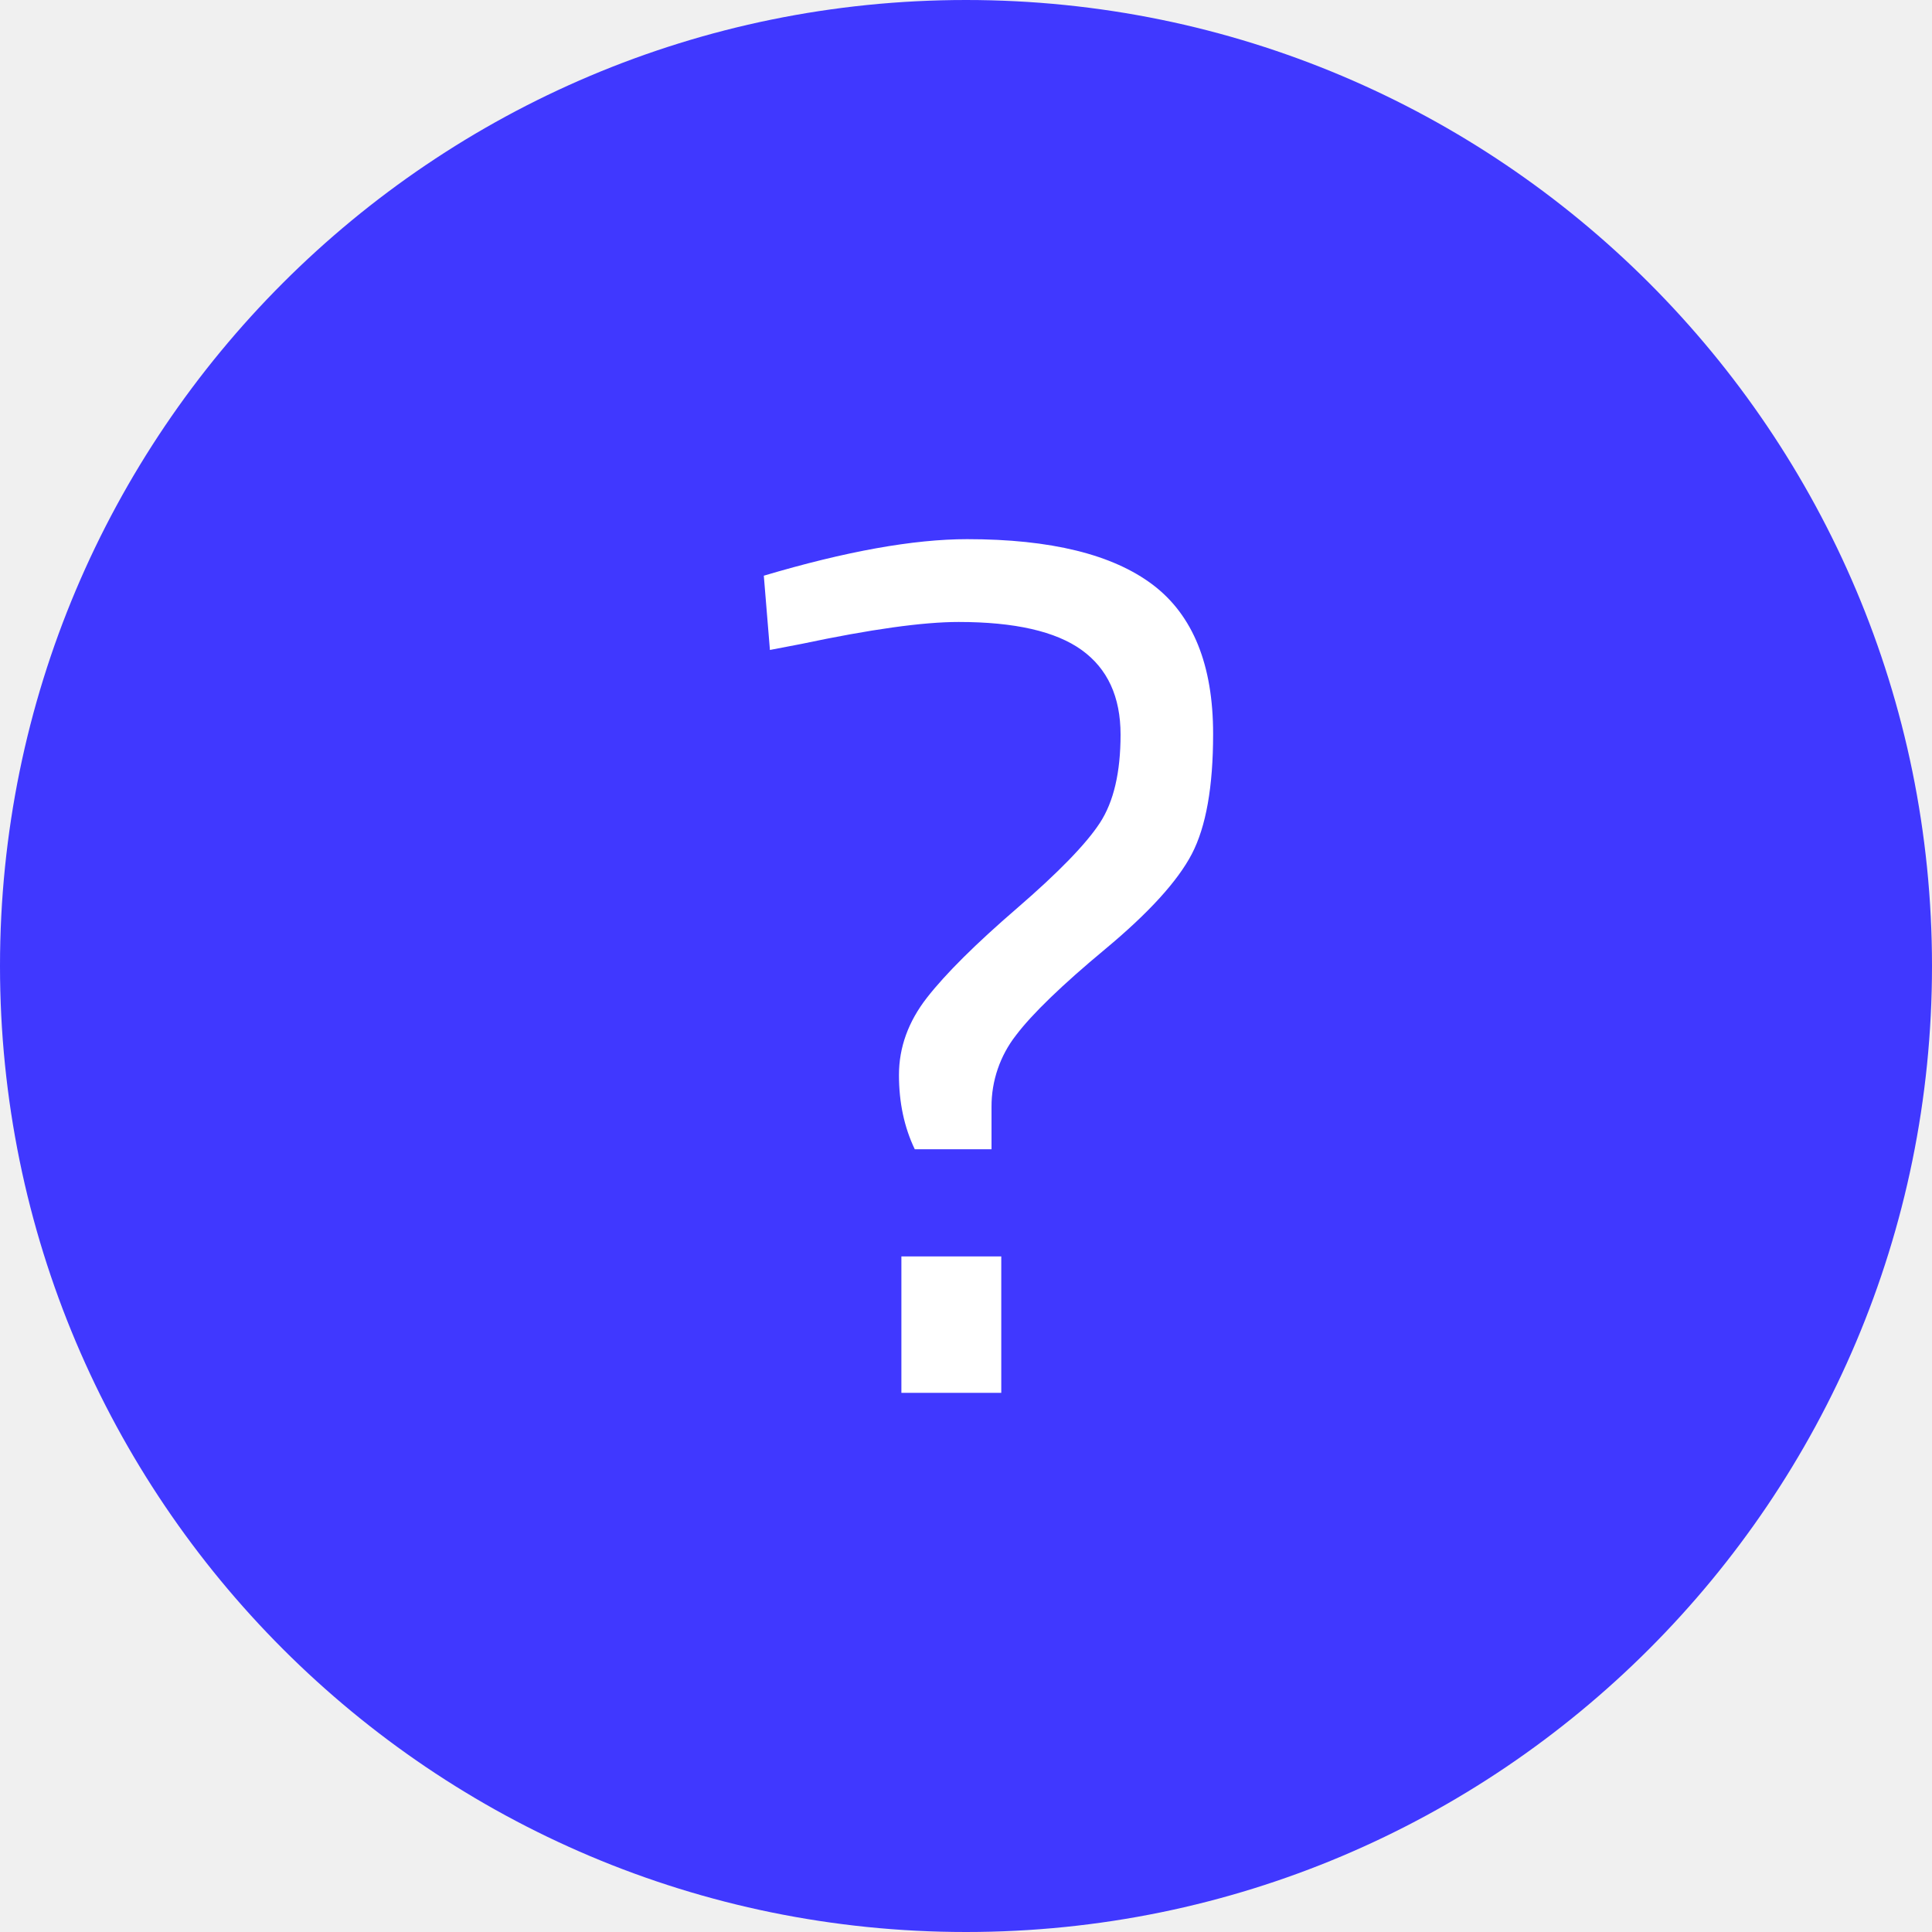
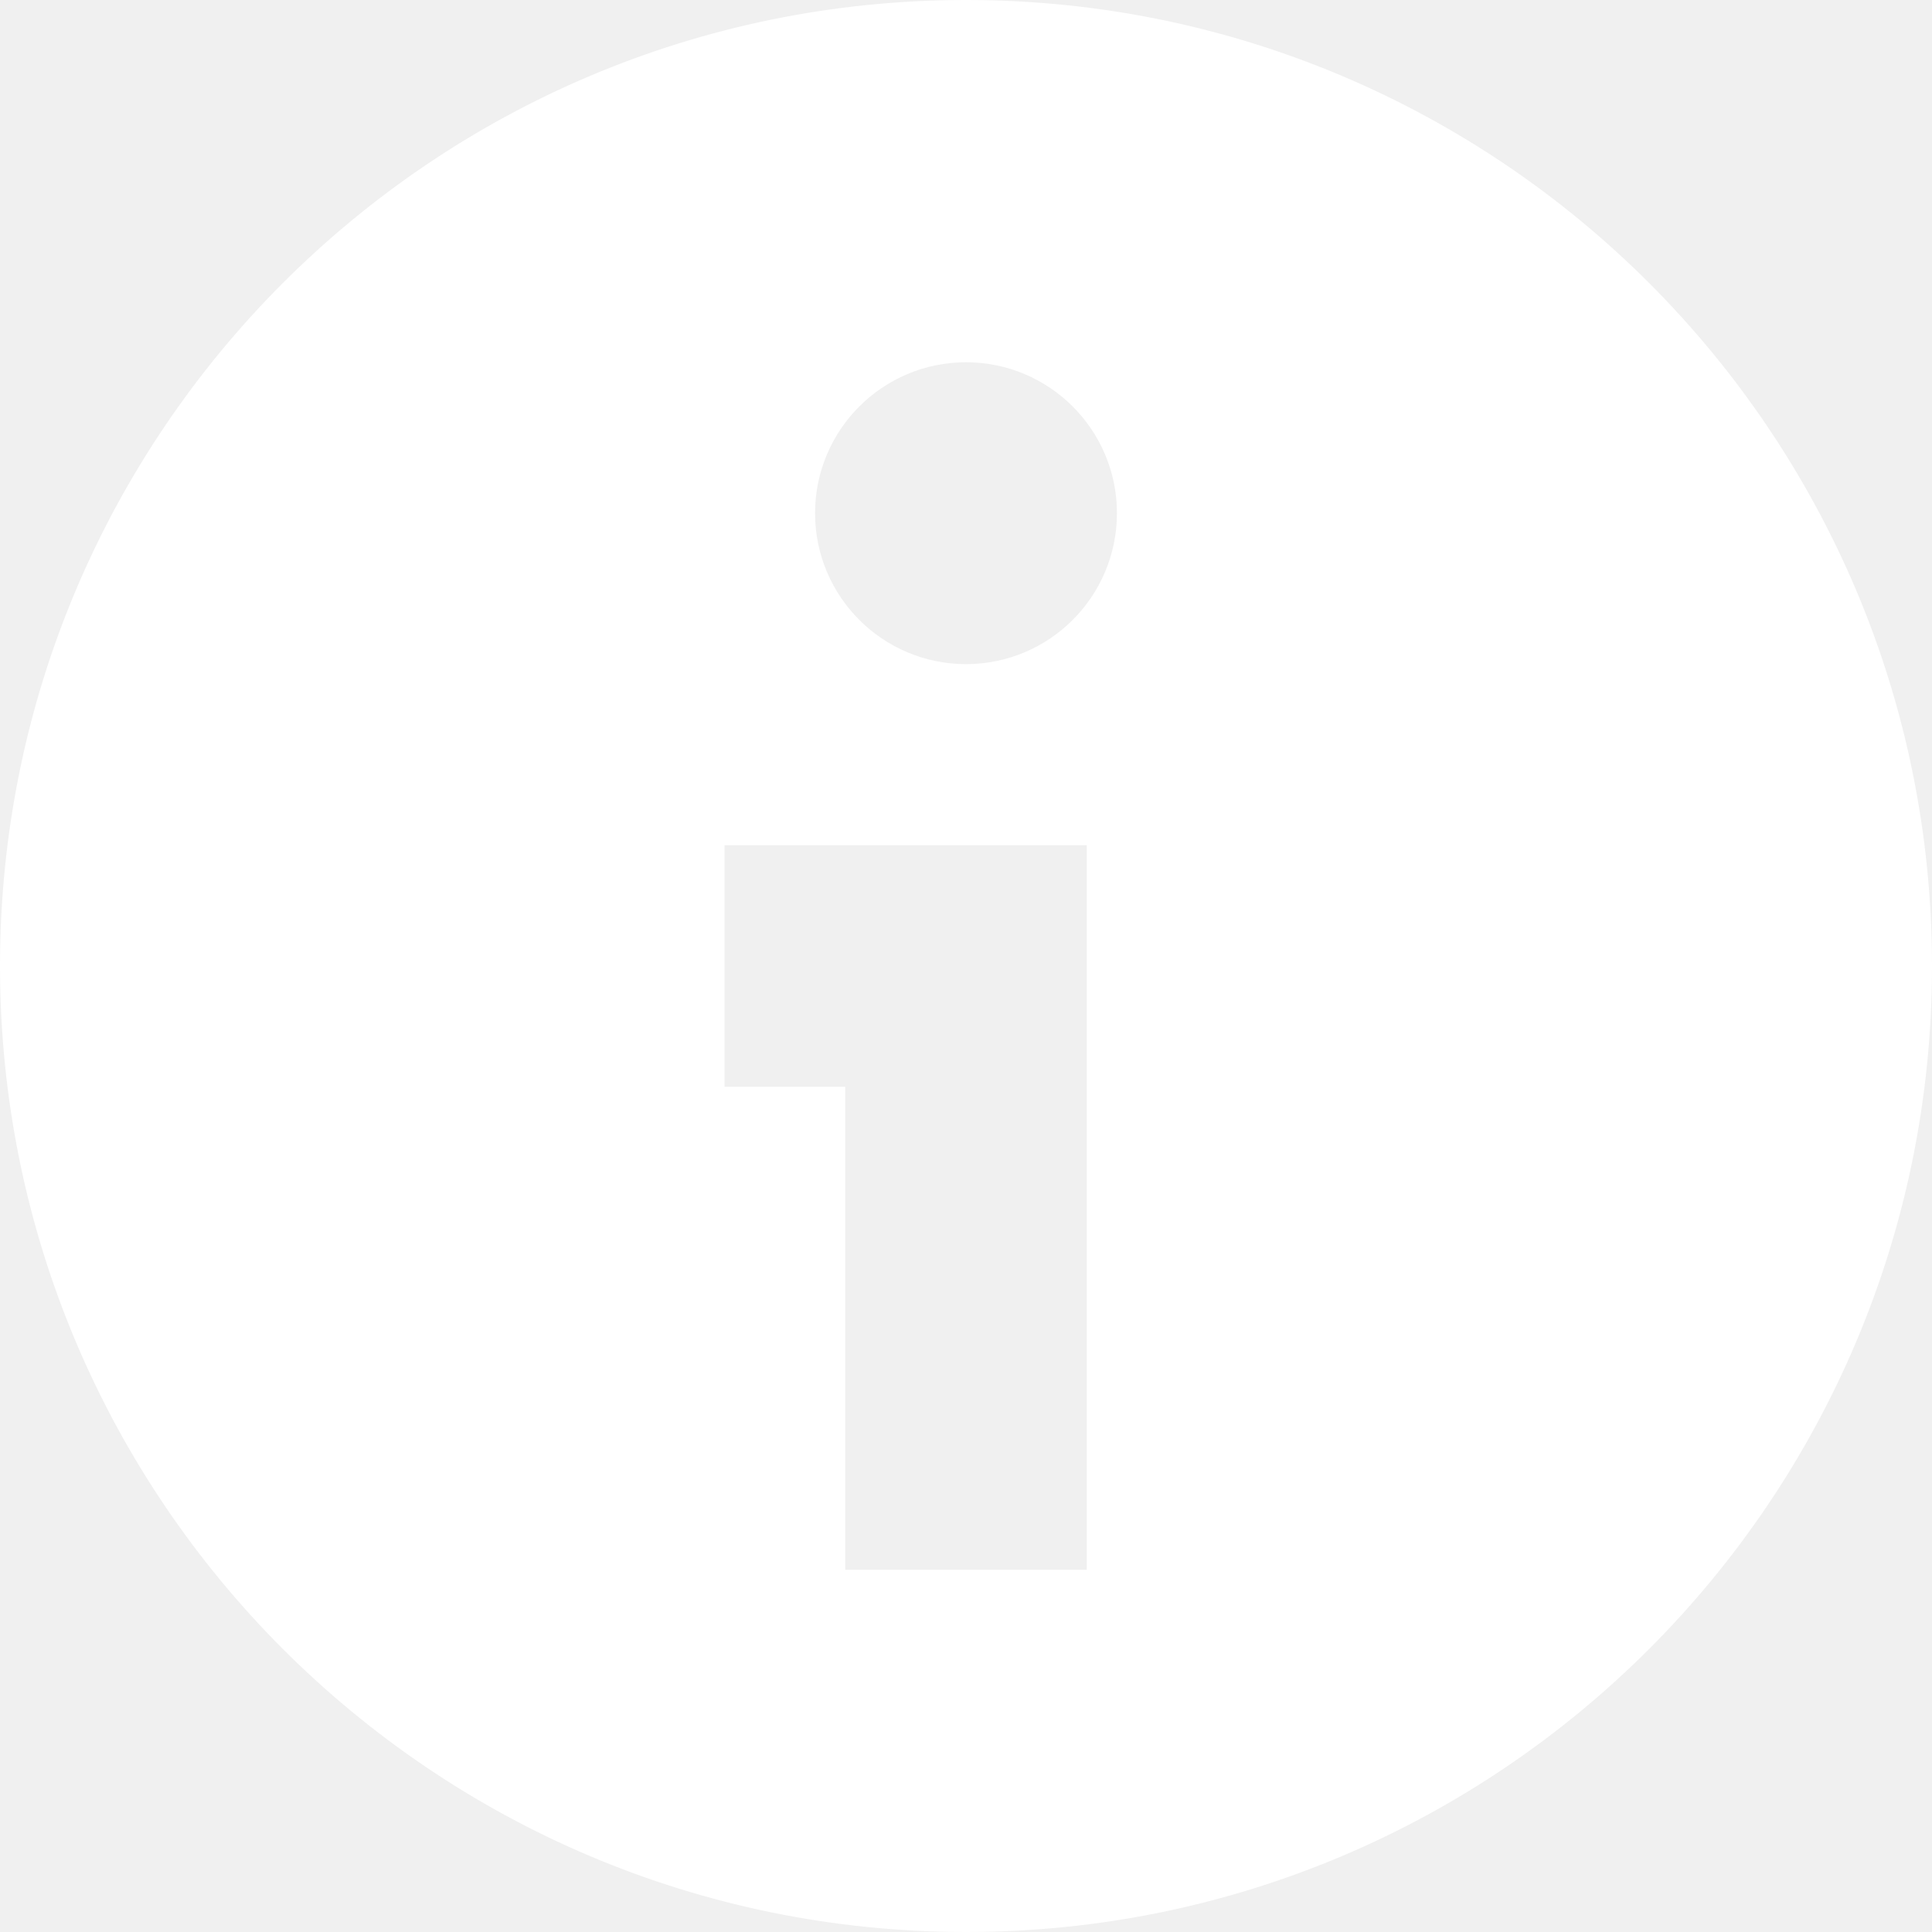
- <svg xmlns="http://www.w3.org/2000/svg" viewBox="0 0 43 43">
-   <g fill="none" fill-rule="evenodd">
-     <circle fill="#4038FF" cx="21.5" cy="21.5" r="21.5" />
-     <path d="M27 16.337c0 1.174-.158 2.064-.474 2.67-.316.605-.958 1.31-1.924 2.114-.967.804-1.63 1.445-1.992 1.924a2.572 2.572 0 0 0-.542 1.586v.948H20.36c-.234-.488-.352-1.039-.352-1.653 0-.615.208-1.188.623-1.721.416-.533 1.084-1.197 2.006-1.992.921-.796 1.536-1.428 1.843-1.898.307-.47.46-1.125.46-1.965 0-.84-.289-1.468-.867-1.884-.578-.415-1.49-.623-2.737-.623-.795 0-1.96.163-3.496.488l-.704.135L17 12.813c1.825-.542 3.333-.813 4.526-.813 1.86 0 3.238.339 4.133 1.016.894.678 1.341 1.785 1.341 3.32zM20.062 31v-3.036h2.223V31h-2.223z" fill="#FFF" fill-rule="nonzero" />
-   </g>
+ <svg xmlns="http://www.w3.org/2000/svg" width="16" height="16" viewBox="0 0 16 16" fill="white">
+   <path fill-rule="evenodd" clip-rule="evenodd" d="M8 16C12.418 16 16 12.418 16 8C16 3.582 12.418 0 8 0C3.582 0 0 3.582 0 8C0 12.418 3.582 16 8 16ZM9.25 4.25C9.25 4.94 8.69 5.5 8 5.5C7.31 5.5 6.75 4.94 6.75 4.25C6.75 3.56 7.31 3 8 3C8.69 3 9.25 3.56 9.25 4.25ZM7 9H6V7H8H9V8V13H7V9Z" fill="inherit" />
</svg>
